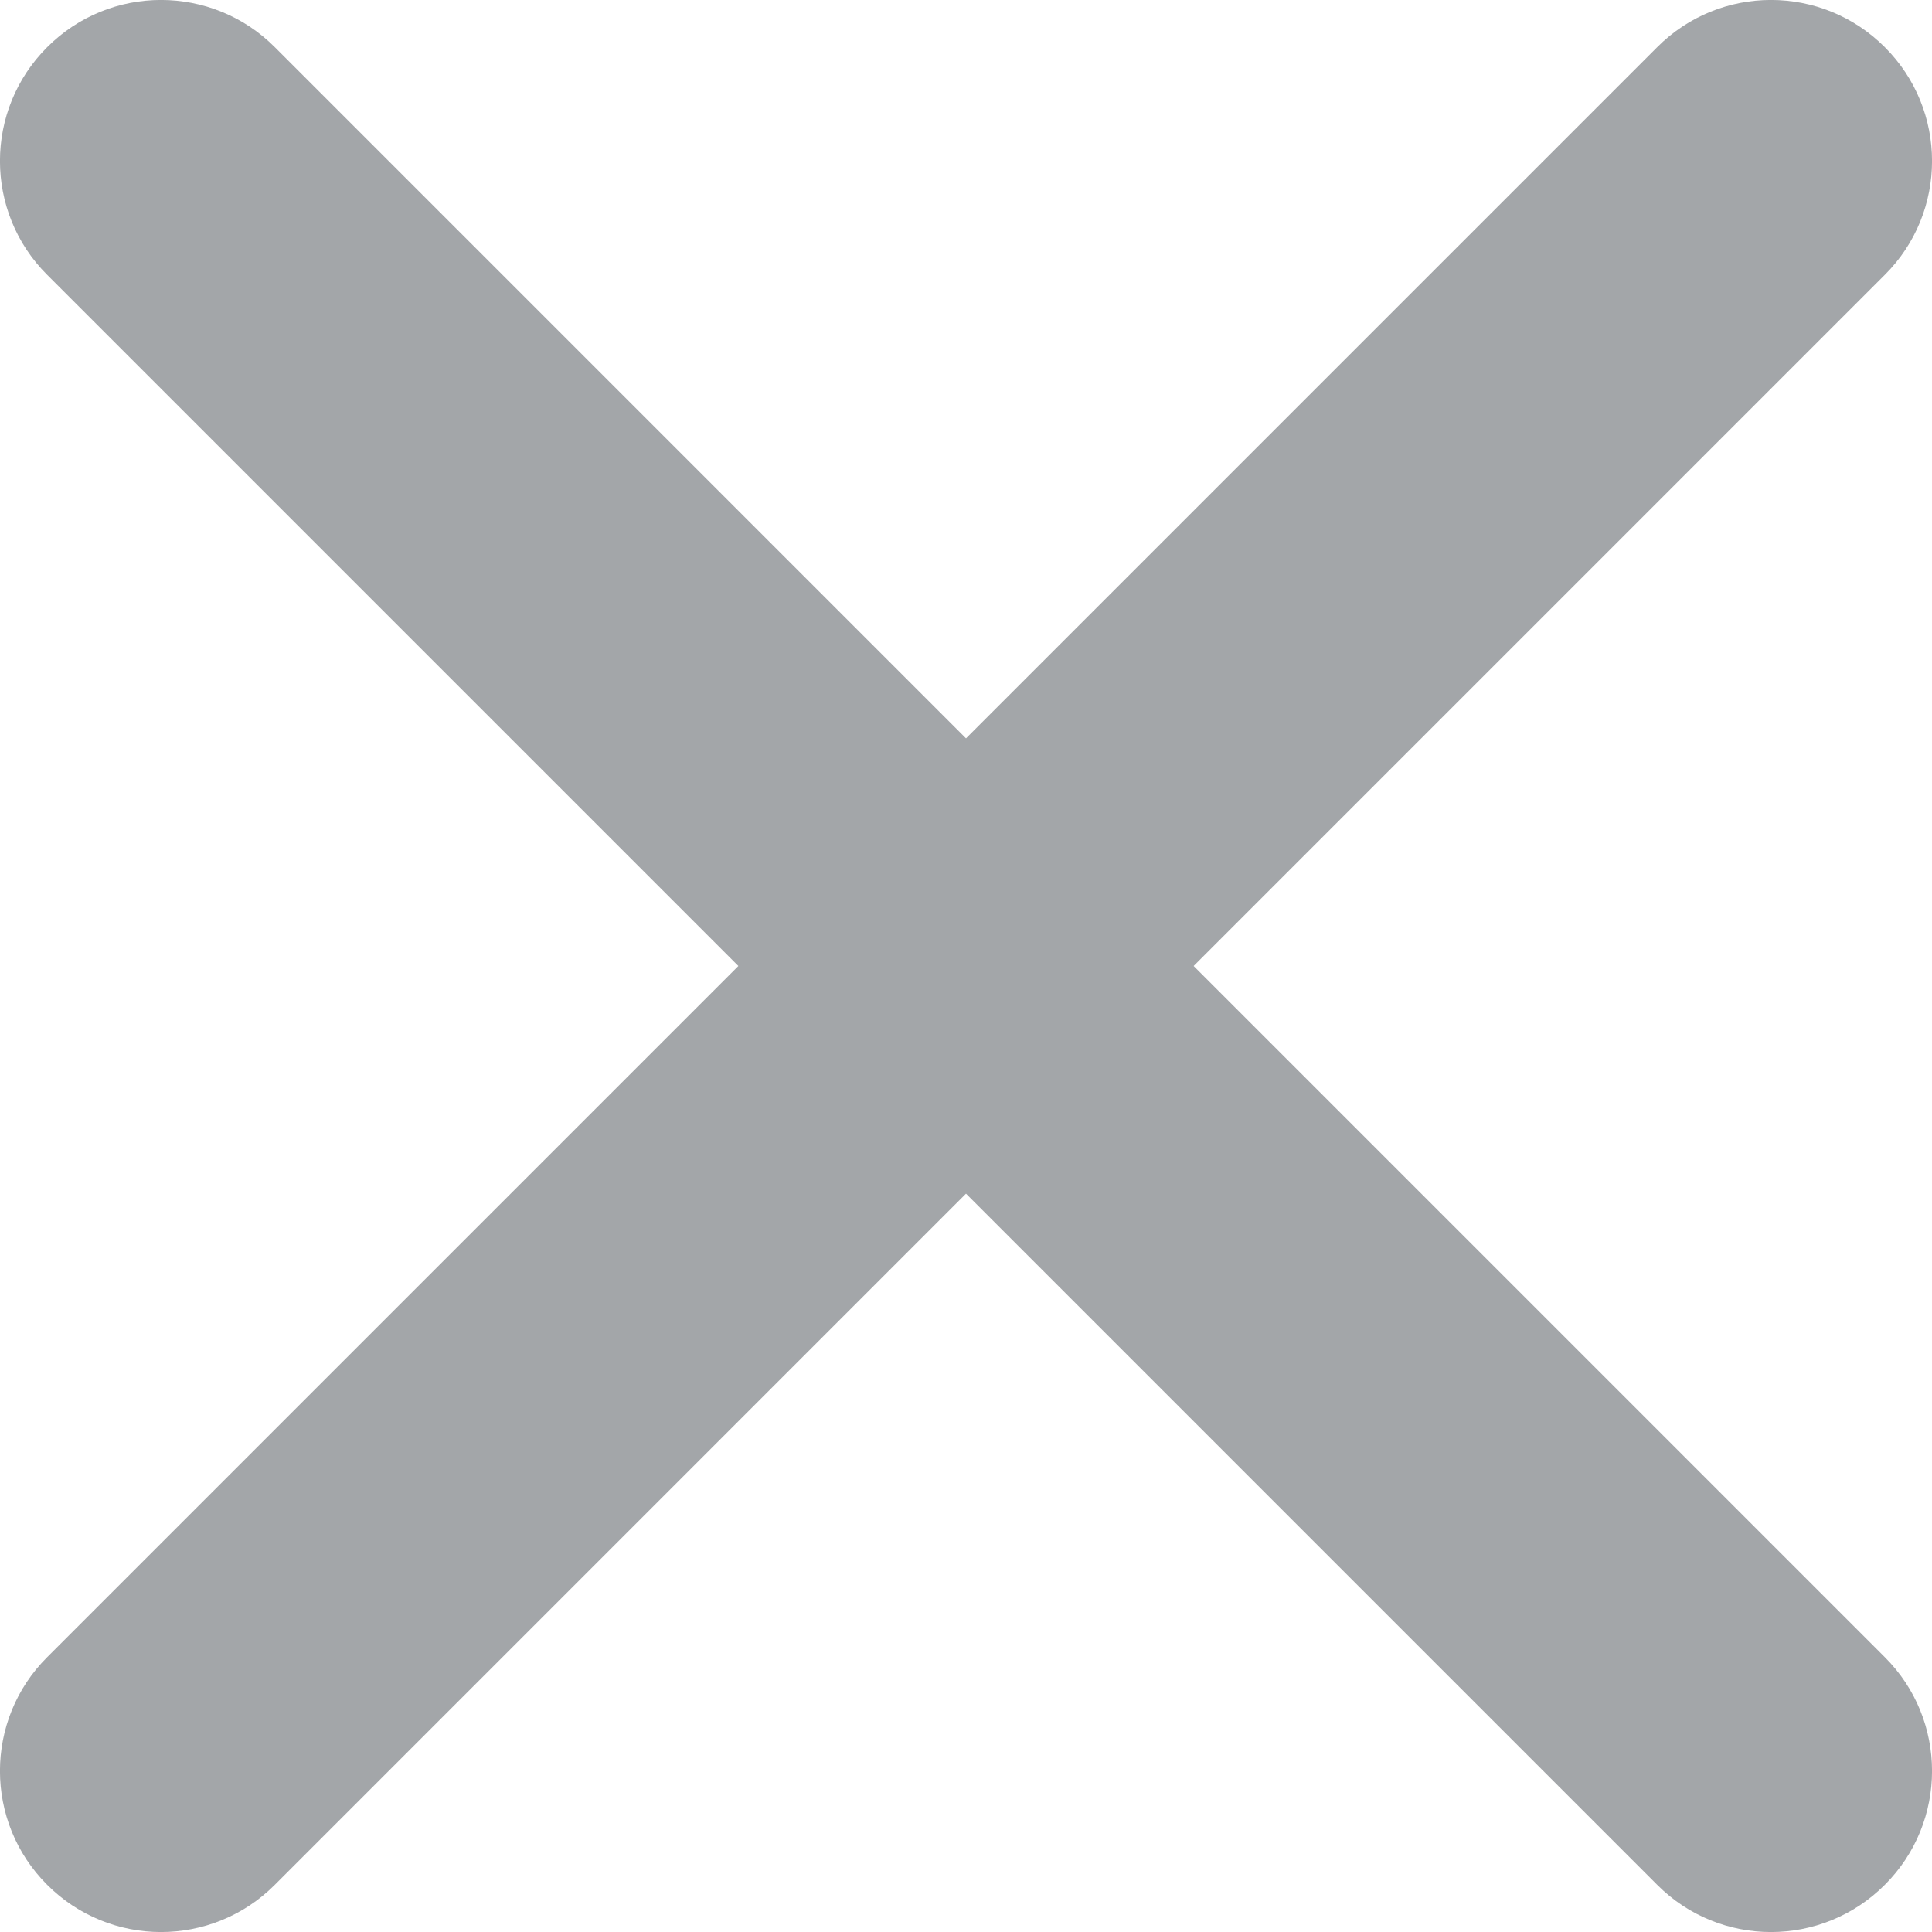
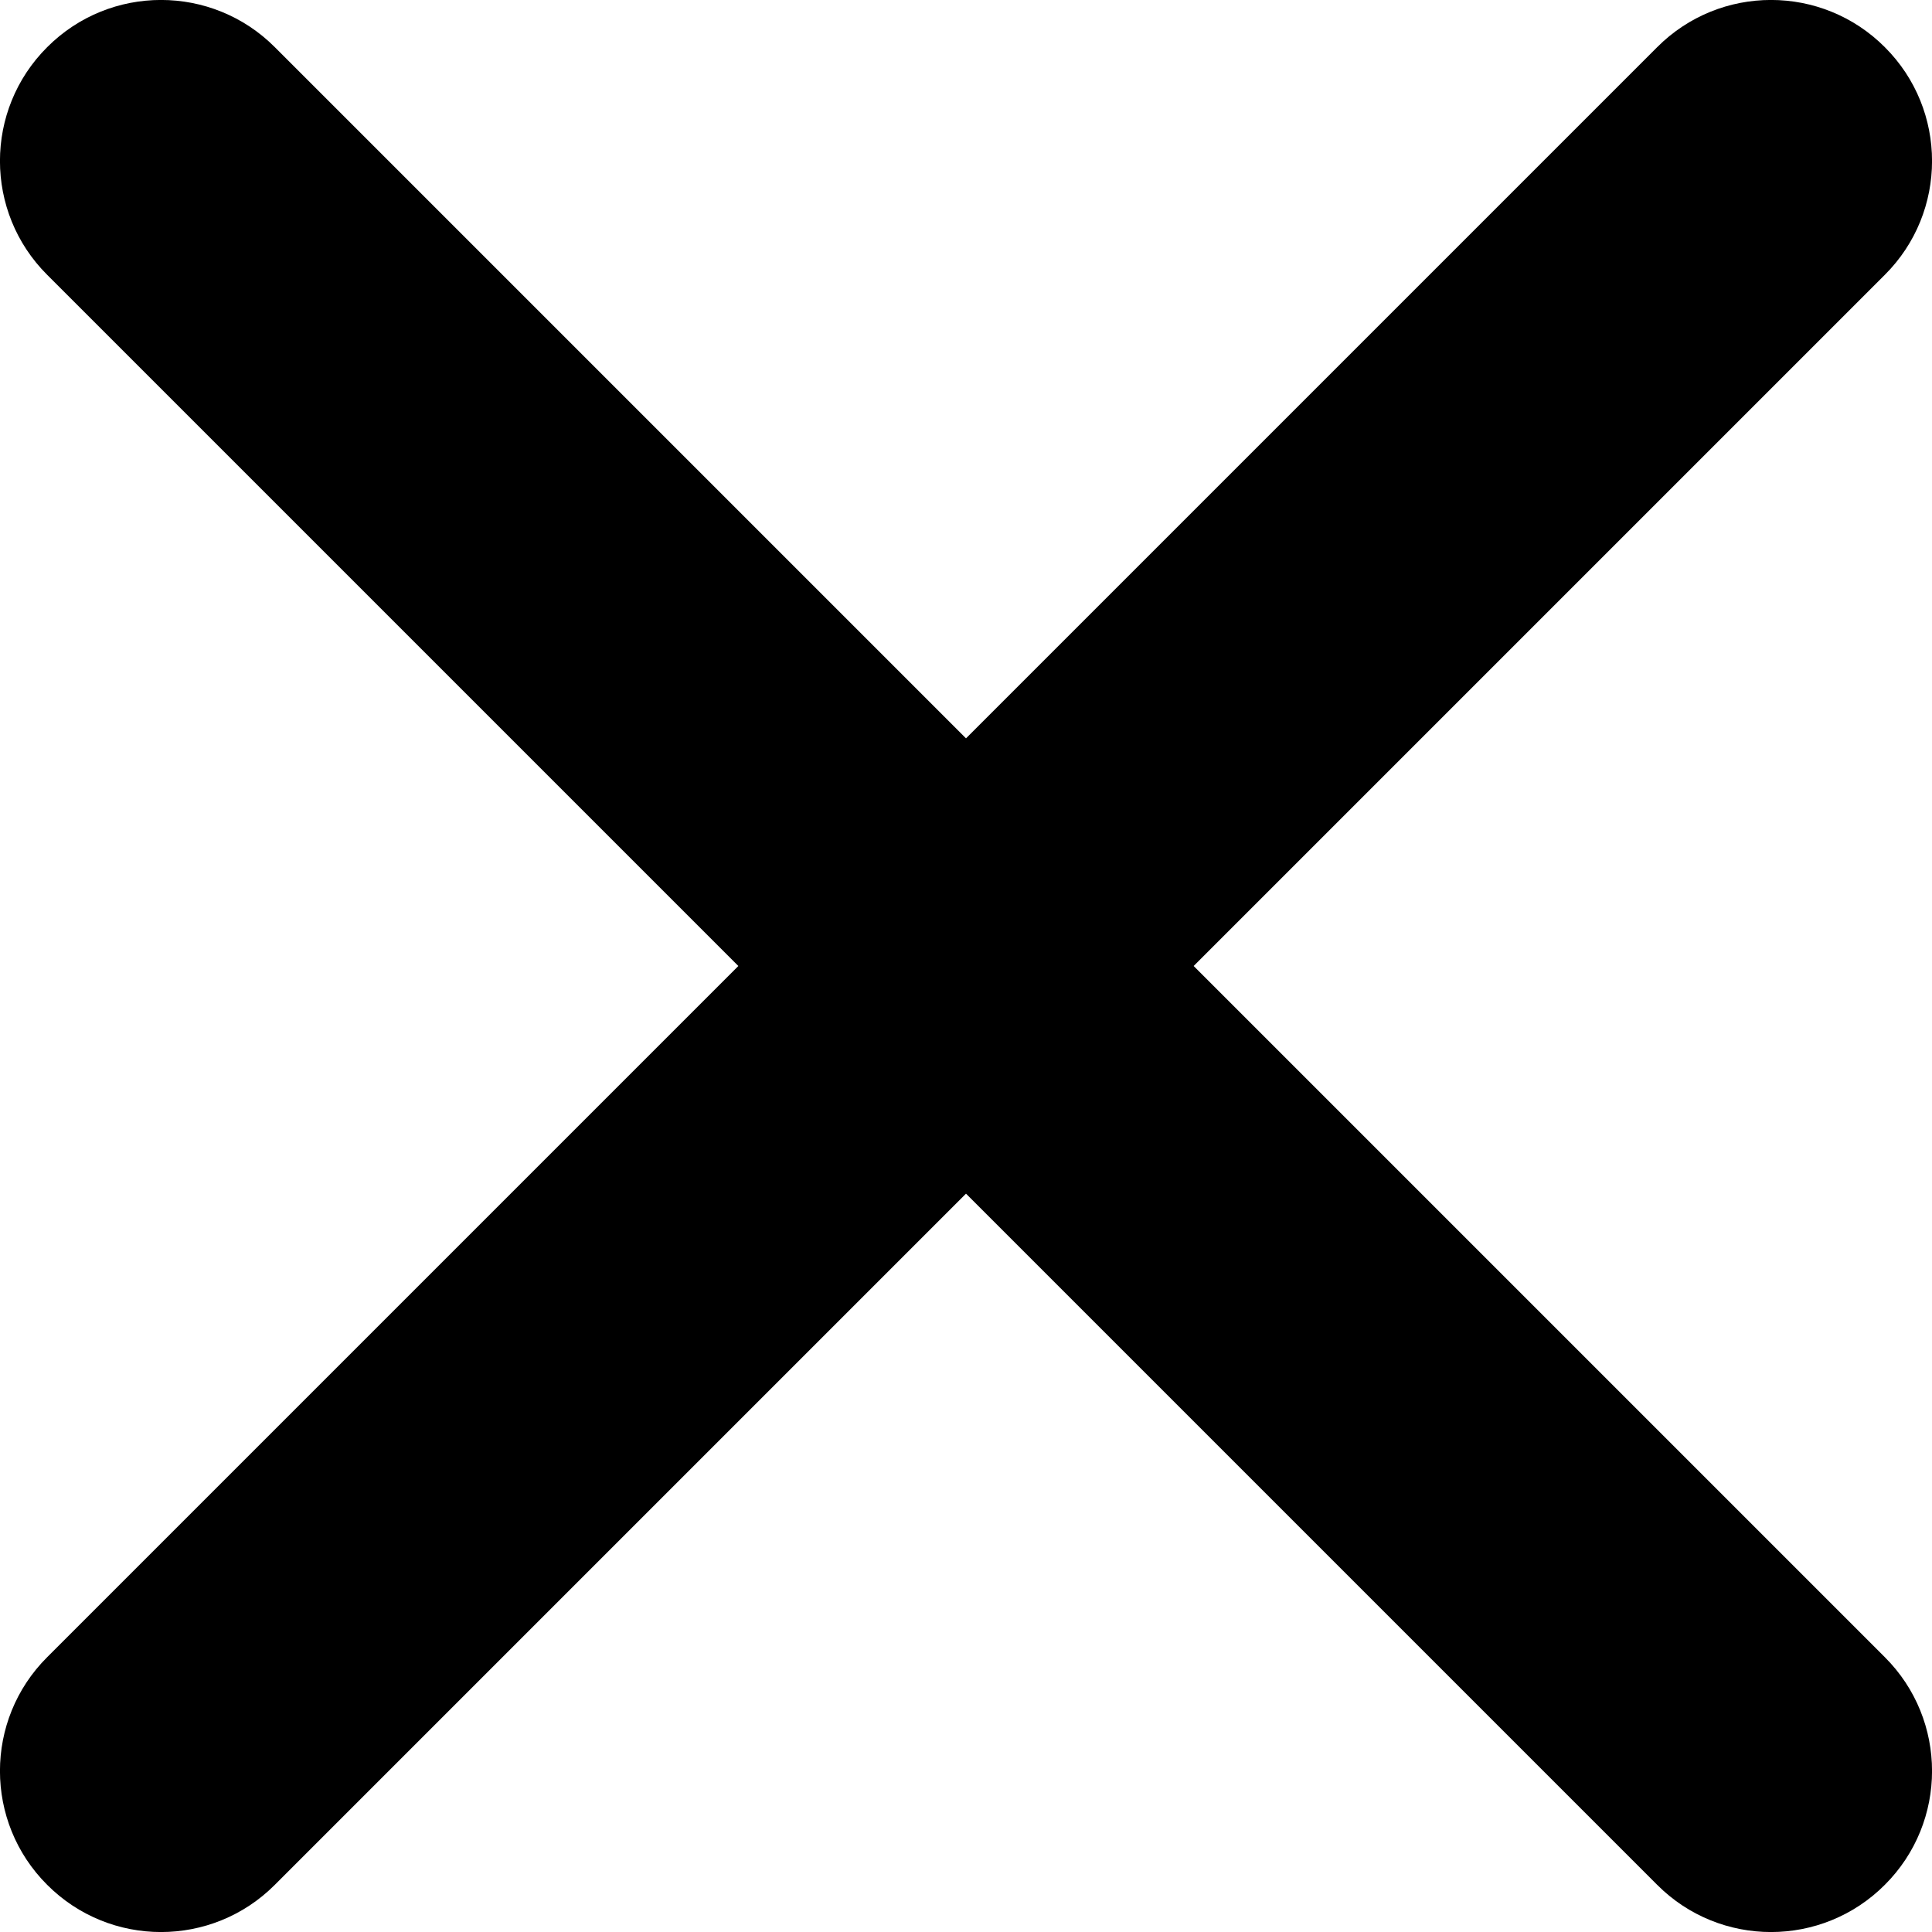
<svg xmlns="http://www.w3.org/2000/svg" width="12" height="12" viewBox="0 0 12 12" fill="none">
-   <path fill-rule="evenodd" clip-rule="evenodd" d="M0.293 0.293C0.683 -0.098 1.317 -0.098 1.707 0.293L6 4.586L10.293 0.293C10.683 -0.098 11.317 -0.098 11.707 0.293C12.098 0.683 12.098 1.317 11.707 1.707L7.414 6L11.707 10.293C12.098 10.683 12.098 11.317 11.707 11.707C11.317 12.098 10.683 12.098 10.293 11.707L6 7.414L1.707 11.707C1.317 12.098 0.683 12.098 0.293 11.707C-0.098 11.317 -0.098 10.683 0.293 10.293L4.586 6L0.293 1.707C-0.098 1.317 -0.098 0.683 0.293 0.293Z" fill="#A3A6A9" />
+   <path fill-rule="evenodd" clip-rule="evenodd" d="M0.293 0.293C0.683 -0.098 1.317 -0.098 1.707 0.293L6 4.586L10.293 0.293C10.683 -0.098 11.317 -0.098 11.707 0.293C12.098 0.683 12.098 1.317 11.707 1.707L7.414 6L11.707 10.293C12.098 10.683 12.098 11.317 11.707 11.707C11.317 12.098 10.683 12.098 10.293 11.707L6 7.414L1.707 11.707C1.317 12.098 0.683 12.098 0.293 11.707C-0.098 11.317 -0.098 10.683 0.293 10.293L4.586 6L0.293 1.707C-0.098 1.317 -0.098 0.683 0.293 0.293Z" fill="black" />
</svg>
